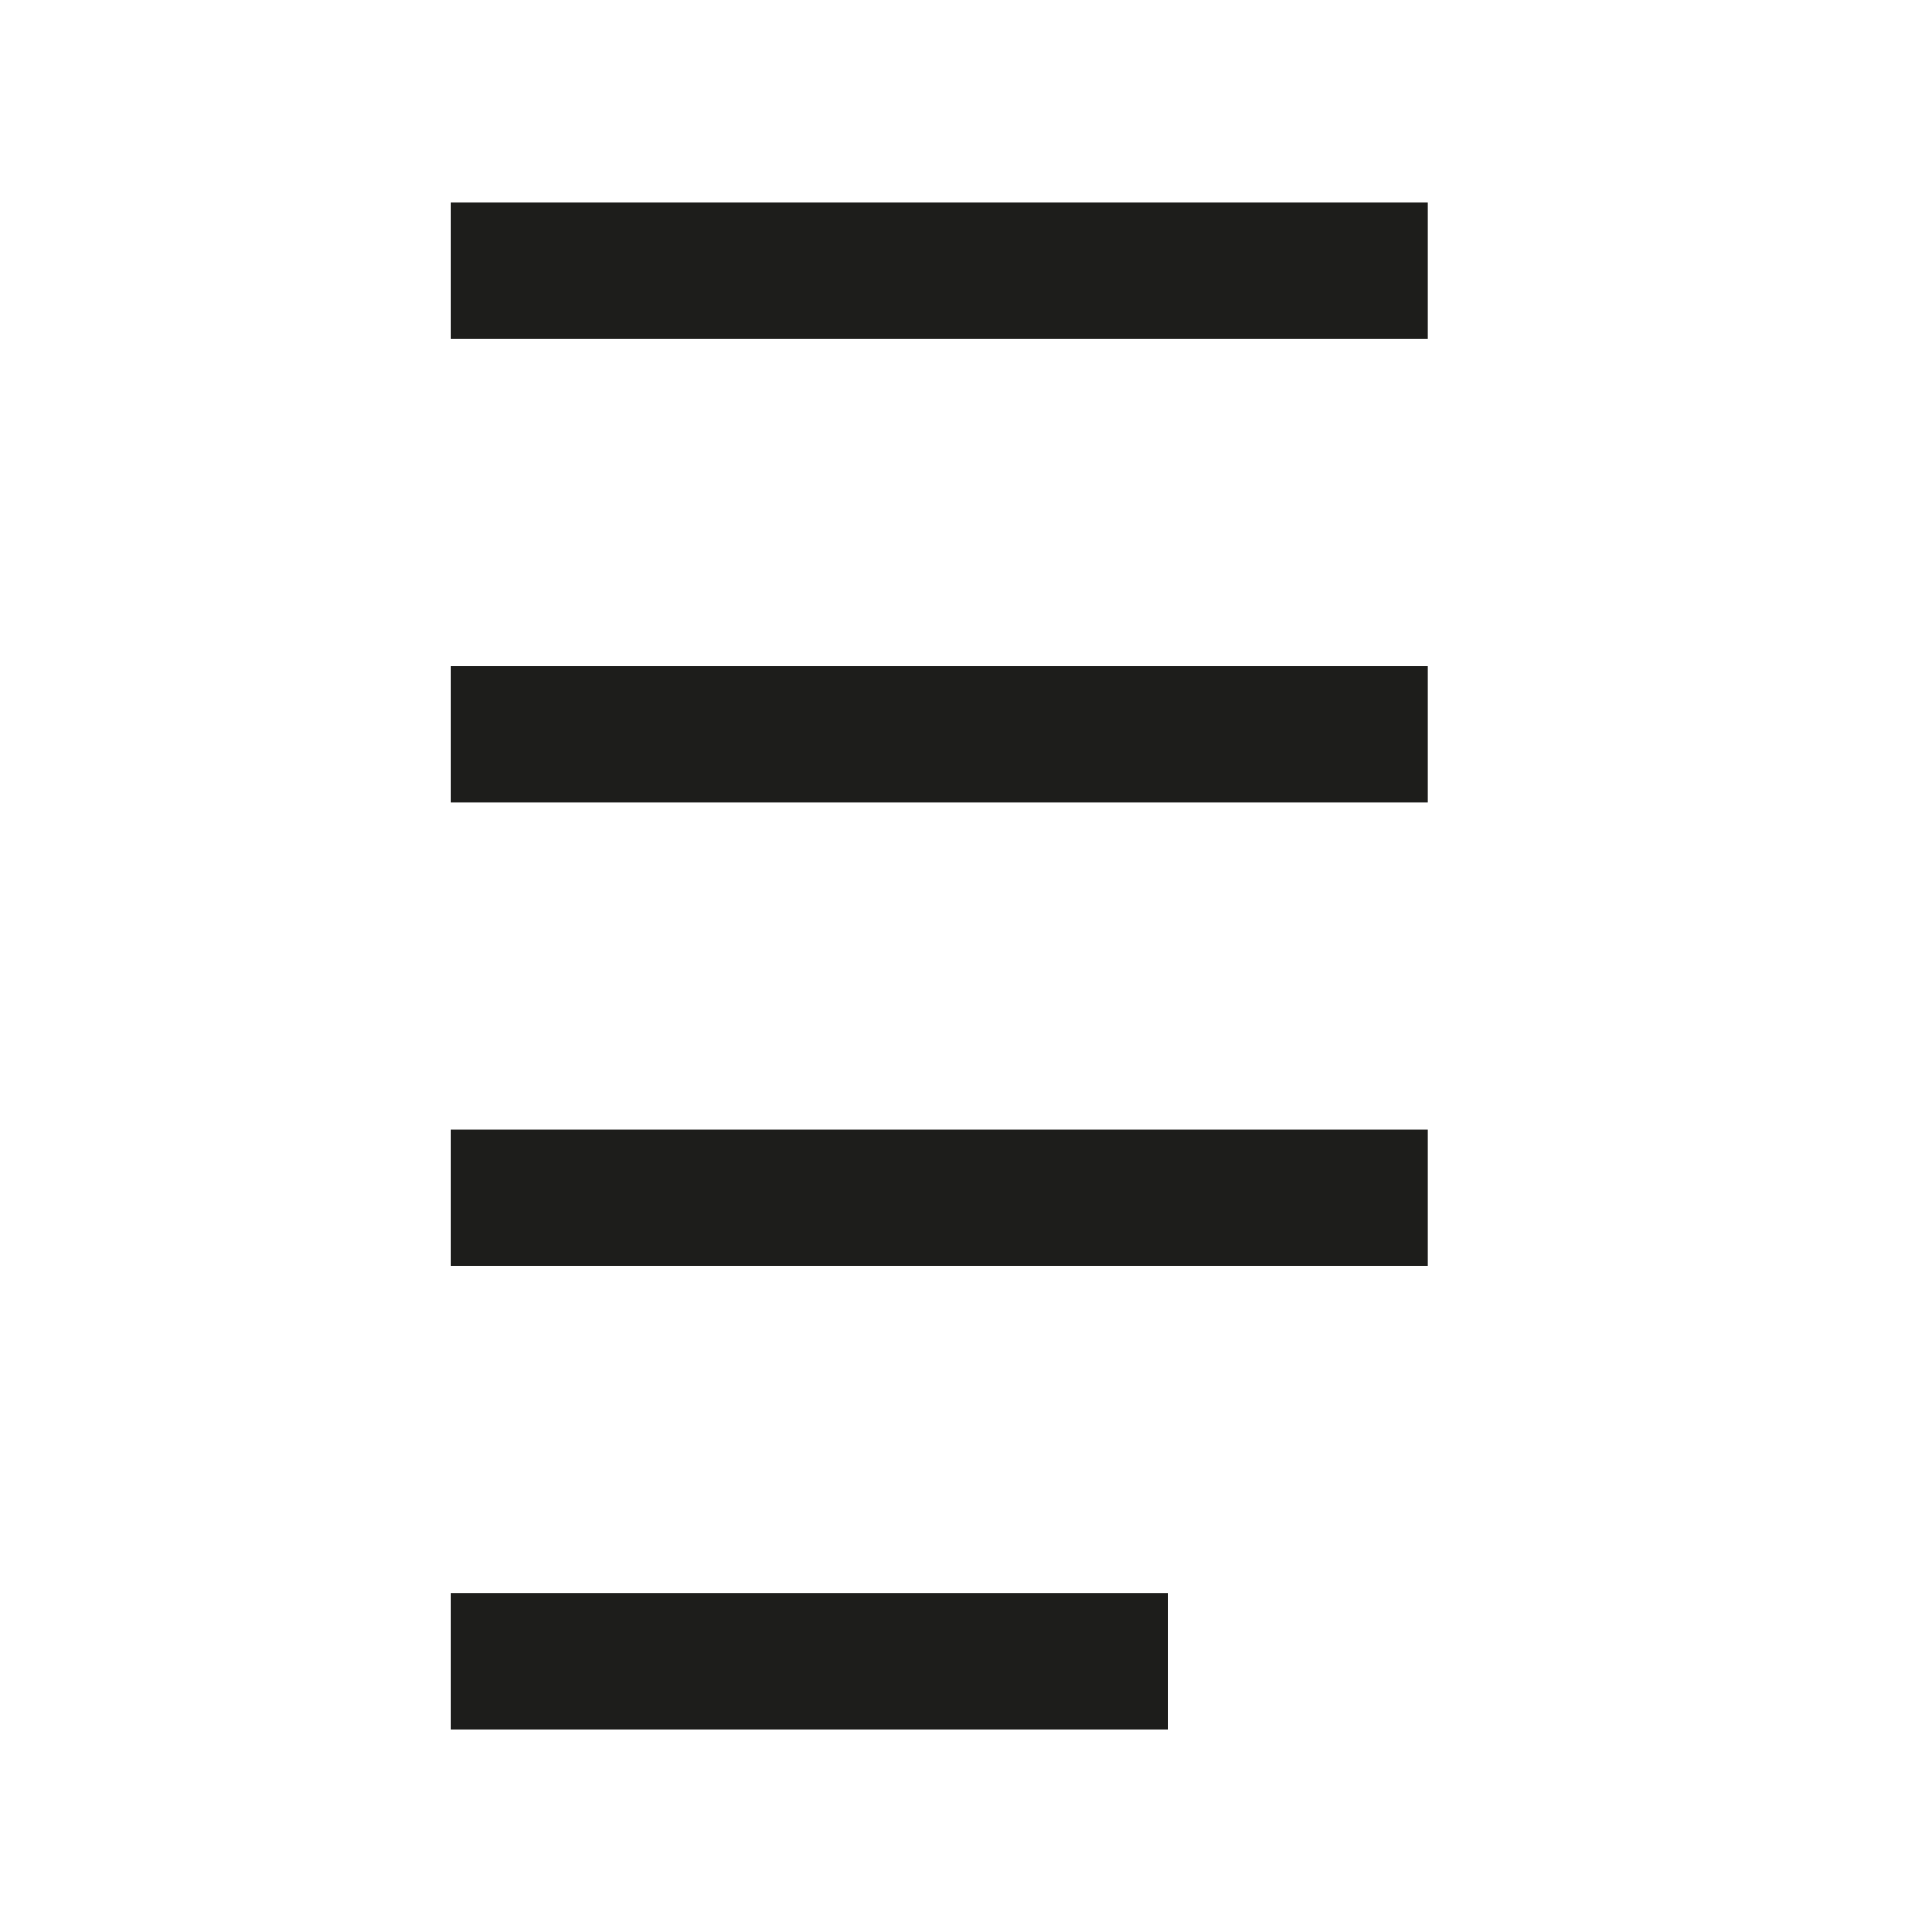
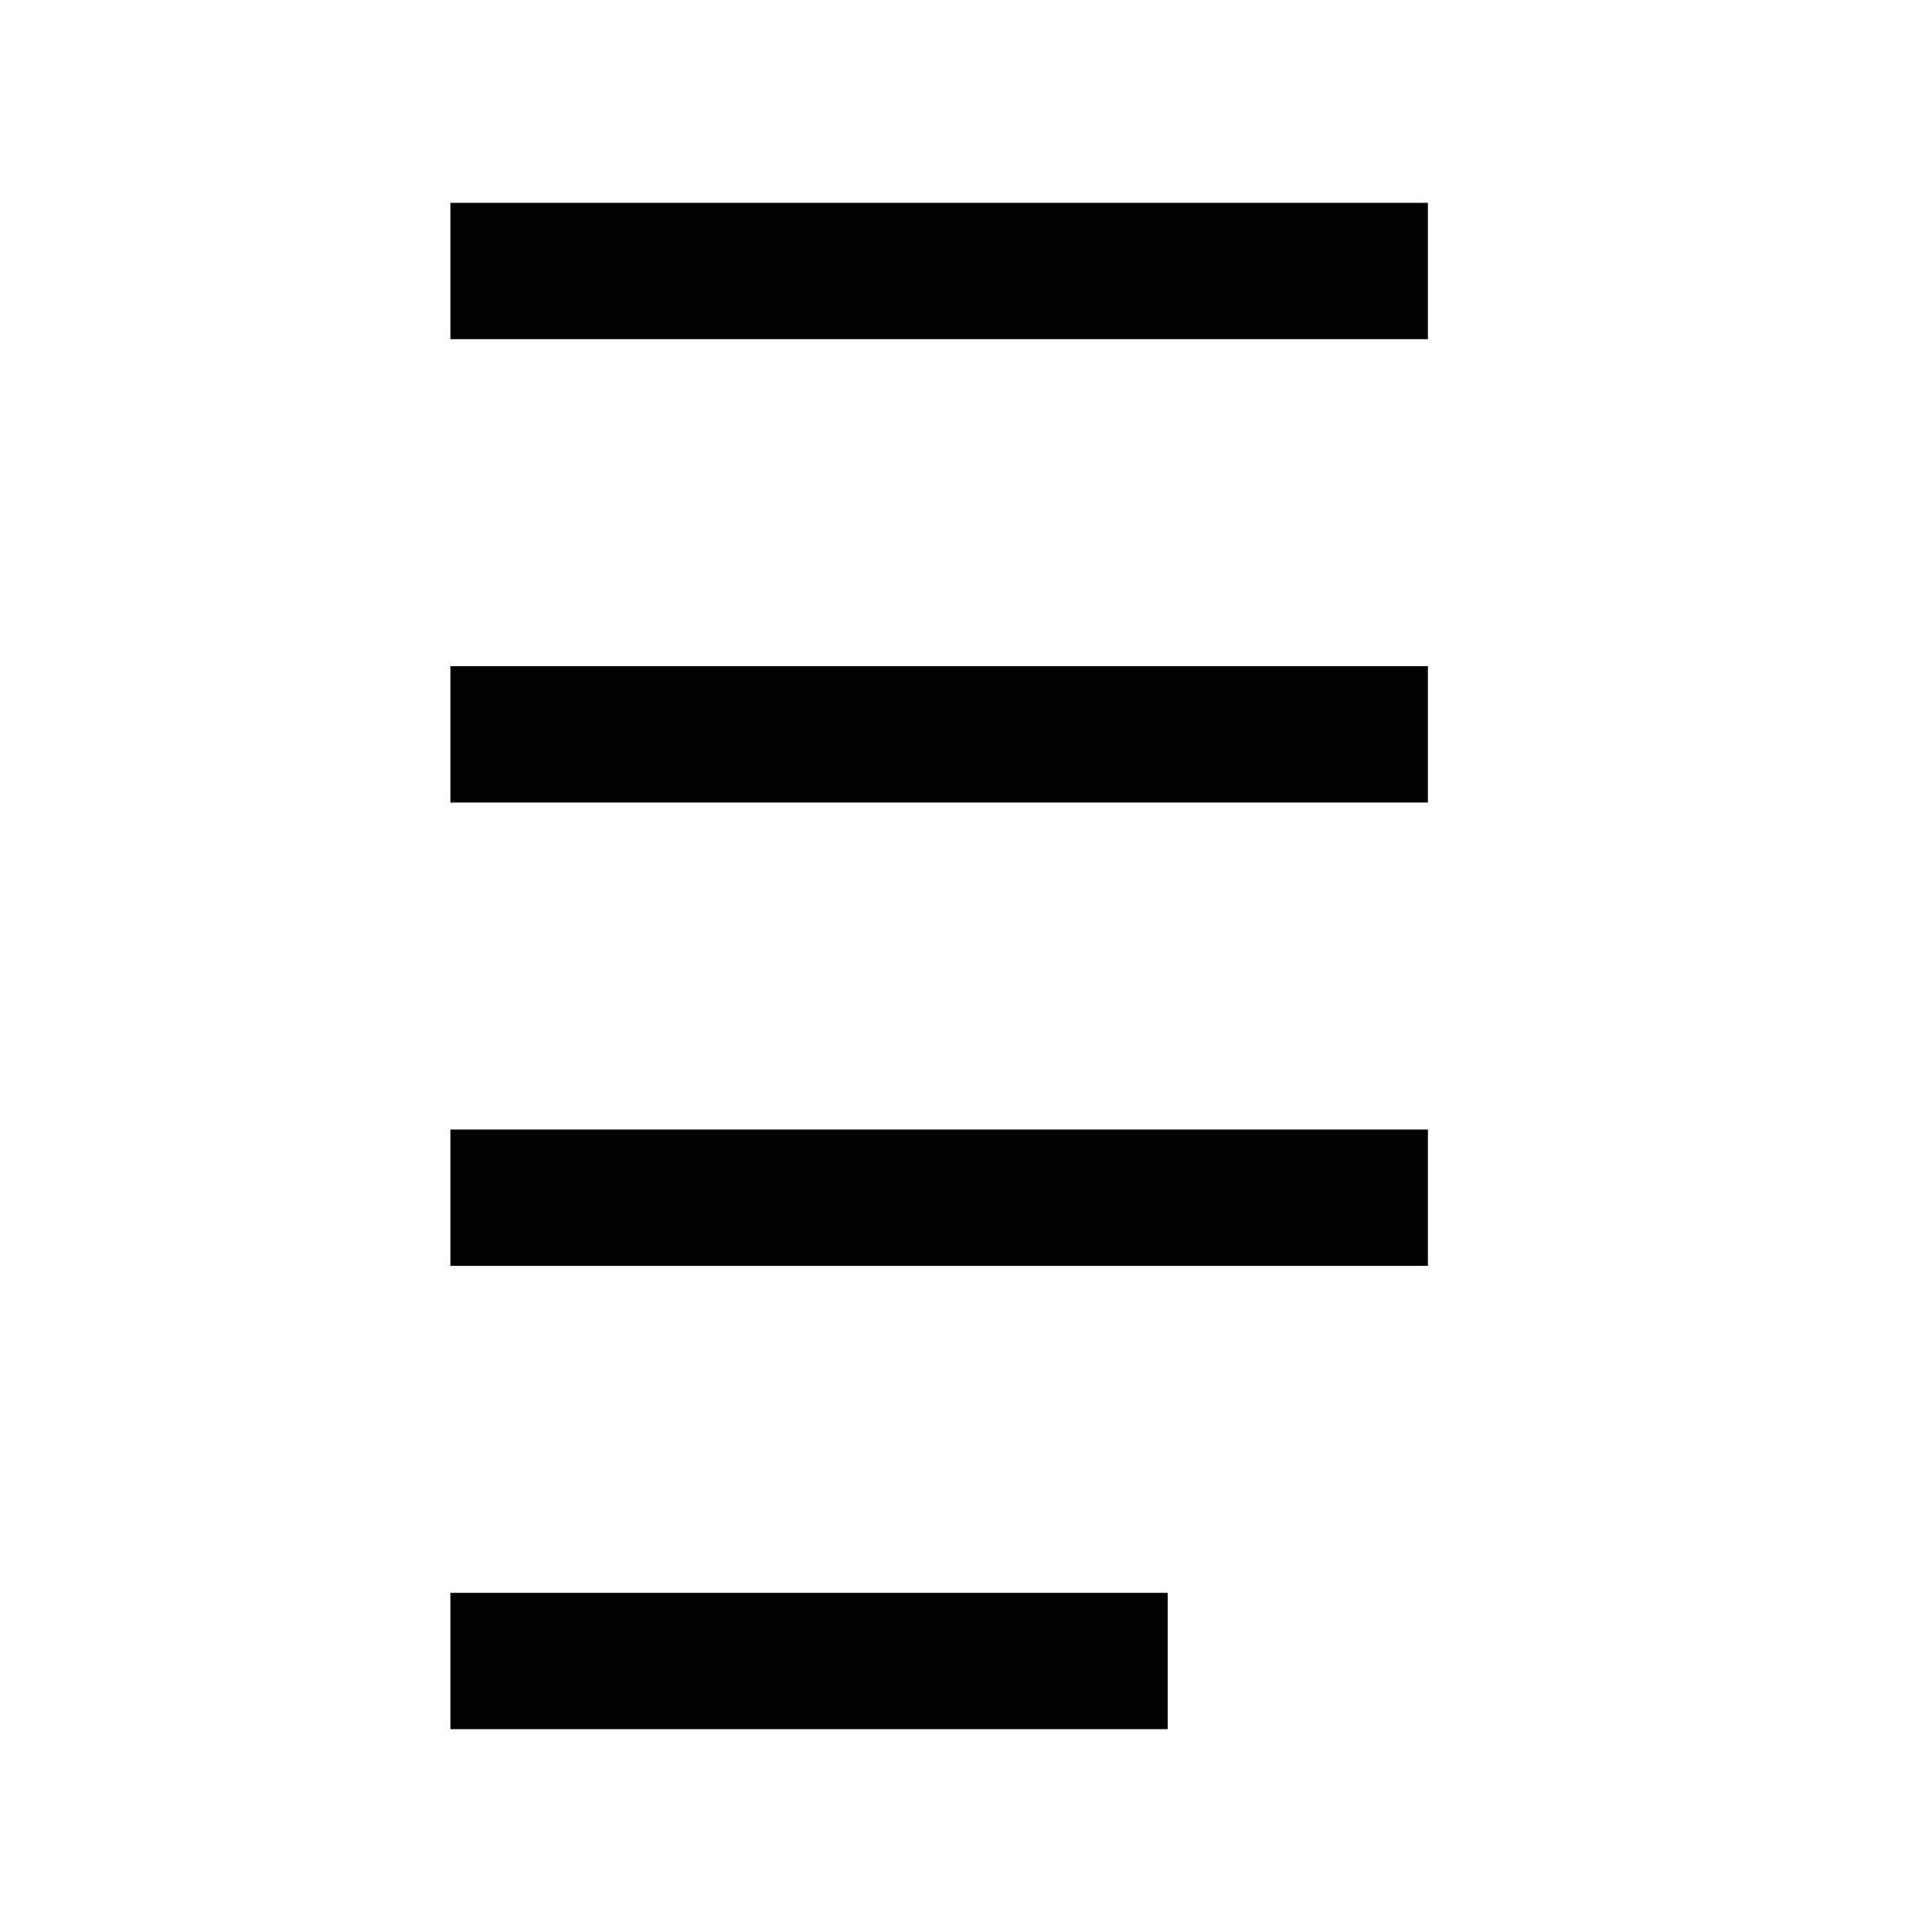
<svg xmlns="http://www.w3.org/2000/svg" width="20" height="20" viewBox="0 0 141.73 141.73">
  <defs>
    <style>
      .cls-1 {
        fill: none;
-         stroke: #1d1d1b;
+         stroke: currentColor;
        stroke-miterlimit: 10;
        stroke-width: 10px;
      }
    </style>
  </defs>
  <line class="cls-1" x1="33.04" y1="87.86" x2="104.75" y2="87.86" />
  <line class="cls-1" x1="33.04" y1="53.87" x2="104.75" y2="53.87" />
  <line class="cls-1" x1="33.04" y1="19.88" x2="104.75" y2="19.88" />
  <line class="cls-1" x1="33.04" y1="121.85" x2="85.66" y2="121.85" />
</svg>
